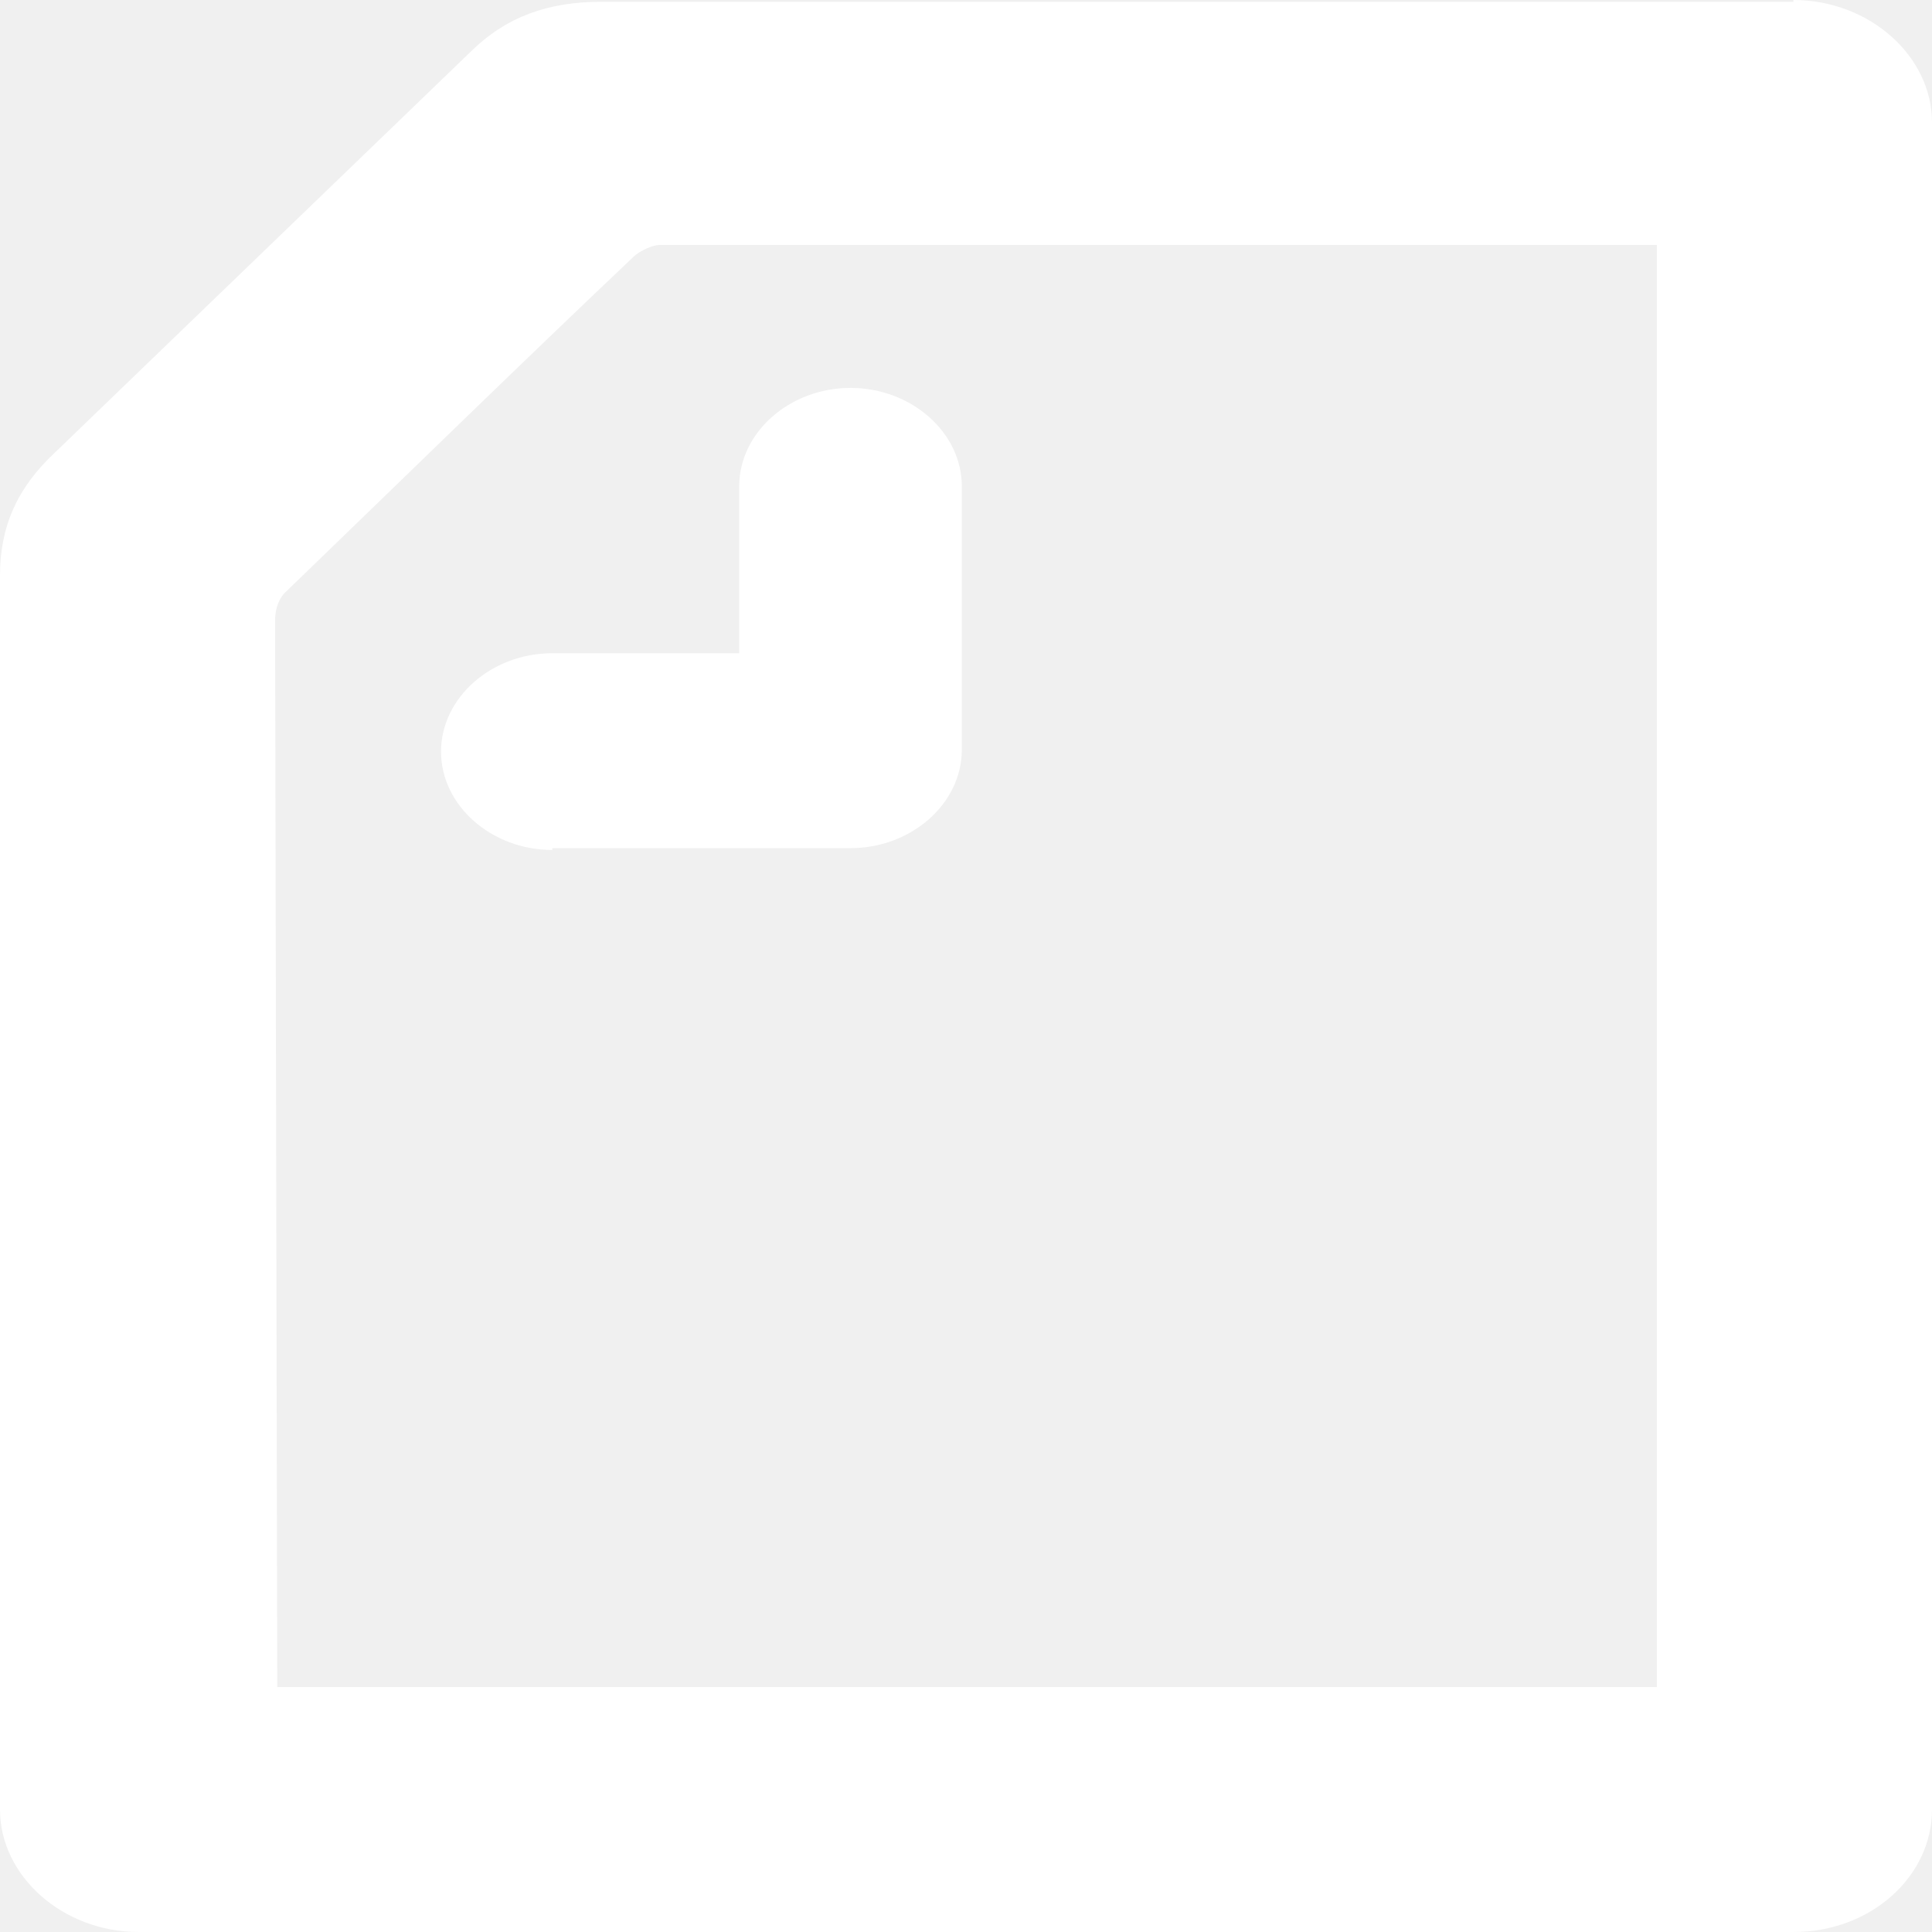
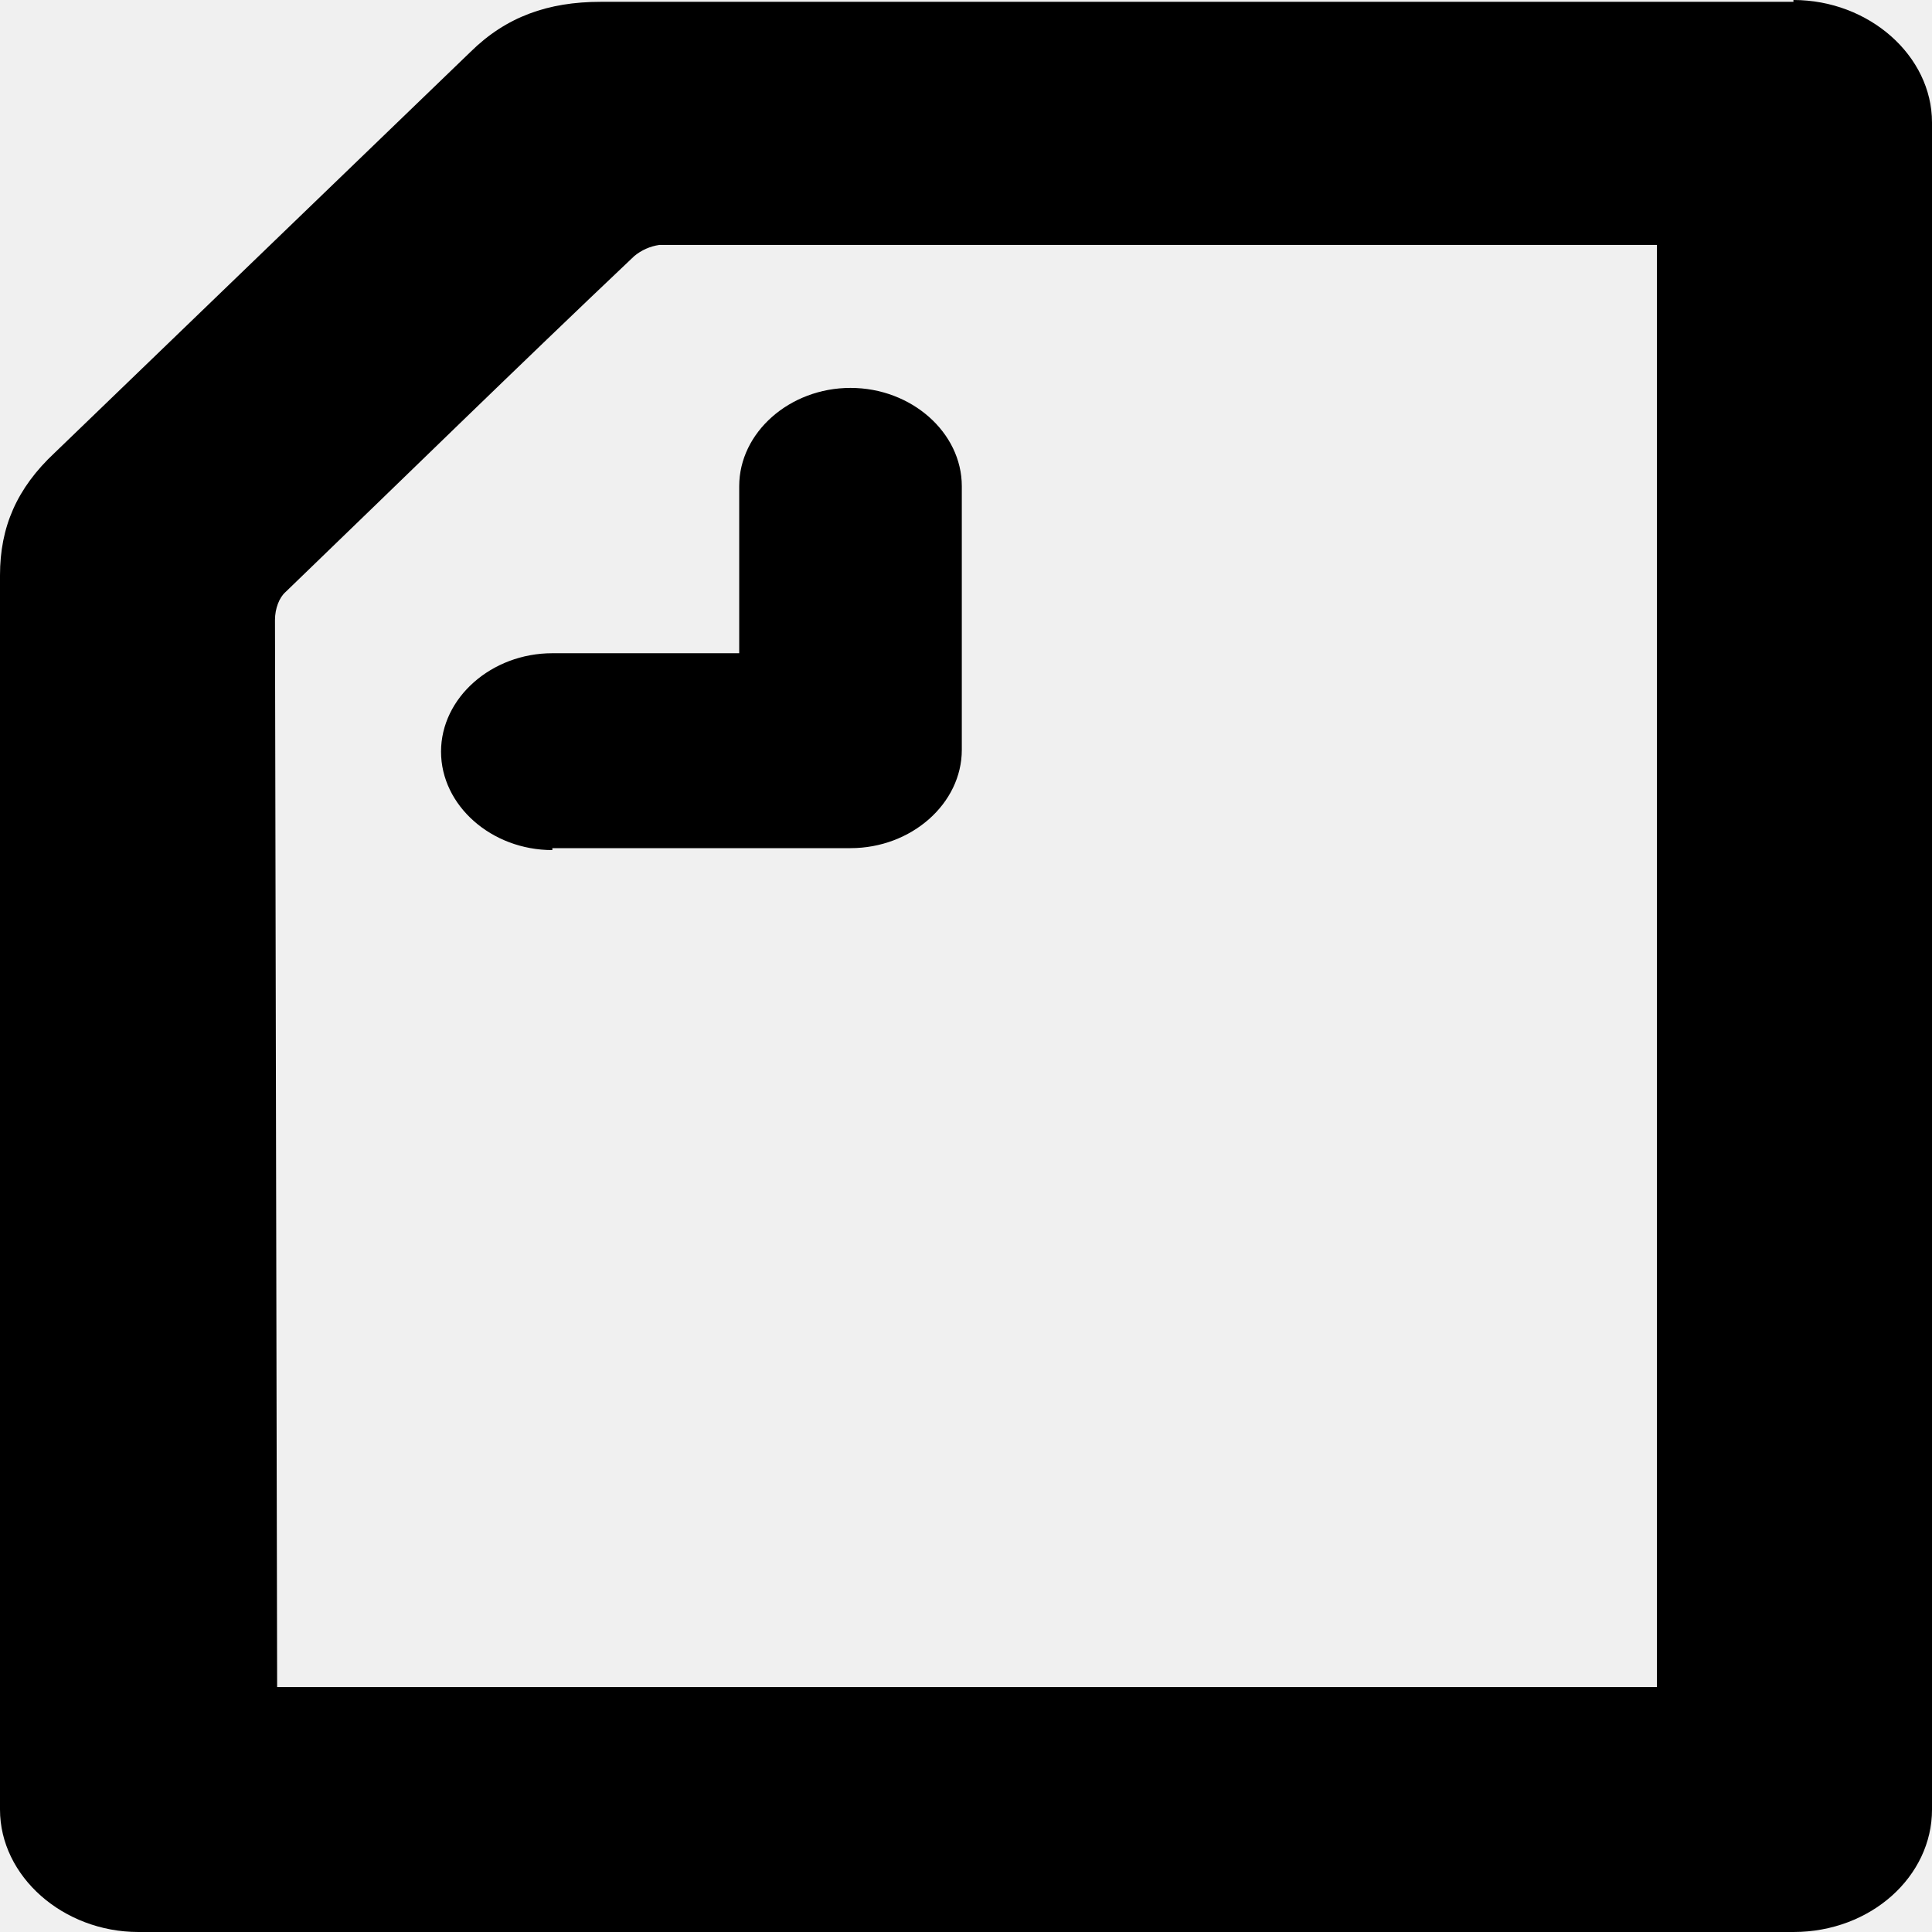
- <svg xmlns="http://www.w3.org/2000/svg" width="18" height="18" viewBox="0 0 18 18" fill="none">
-   <path id="noteIcon" d="M2.583 15.718H15.437V2.282H6.143C6.085 2.282 5.967 2.334 5.909 2.386C4.813 3.424 3.737 4.478 2.661 5.516C2.602 5.568 2.563 5.671 2.563 5.775L2.583 15.718ZM16.709 0C17.413 0 18 0.519 18 1.141V16.859C18 17.481 17.433 18 16.709 18H1.291C0.587 18 0 17.481 0 16.859C0 16.738 0 5.793 0 5.36C0 4.911 0.157 4.548 0.509 4.219L4.383 0.484C4.715 0.156 5.107 0.017 5.596 0.017H16.709V0ZM5.146 7.919C4.578 7.919 4.109 7.504 4.109 7.003C4.109 6.501 4.578 6.086 5.146 6.086H6.887V4.53C6.887 4.029 7.357 3.614 7.924 3.614C8.491 3.614 8.961 4.029 8.961 4.53V6.986C8.961 7.487 8.491 7.902 7.924 7.902H5.146V7.919Z" fill="white" />
+ <svg xmlns="http://www.w3.org/2000/svg" width="18" height="18">
+   <path d="M2.583 15.718h12.854V2.282H6.143a.47.47 0 0 0-.234.104C4.813 3.424 3.737 4.478 2.66 5.516c-.059.052-.098.155-.098.26l.02 9.942ZM16.709 0C17.413 0 18 .519 18 1.141V16.86c0 .62-.567 1.14-1.291 1.14H1.29C.587 18 0 17.481 0 16.859V5.36c0-.45.157-.812.509-1.141L4.383.484c.332-.328.724-.467 1.213-.467h11.113V0ZM5.146 7.92c-.568 0-1.037-.416-1.037-.917 0-.502.47-.917 1.037-.917h1.741V4.53c0-.501.47-.916 1.037-.916s1.037.415 1.037.916v2.456c0 .501-.47.916-1.037.916H5.146v.017Z" />
</svg>
